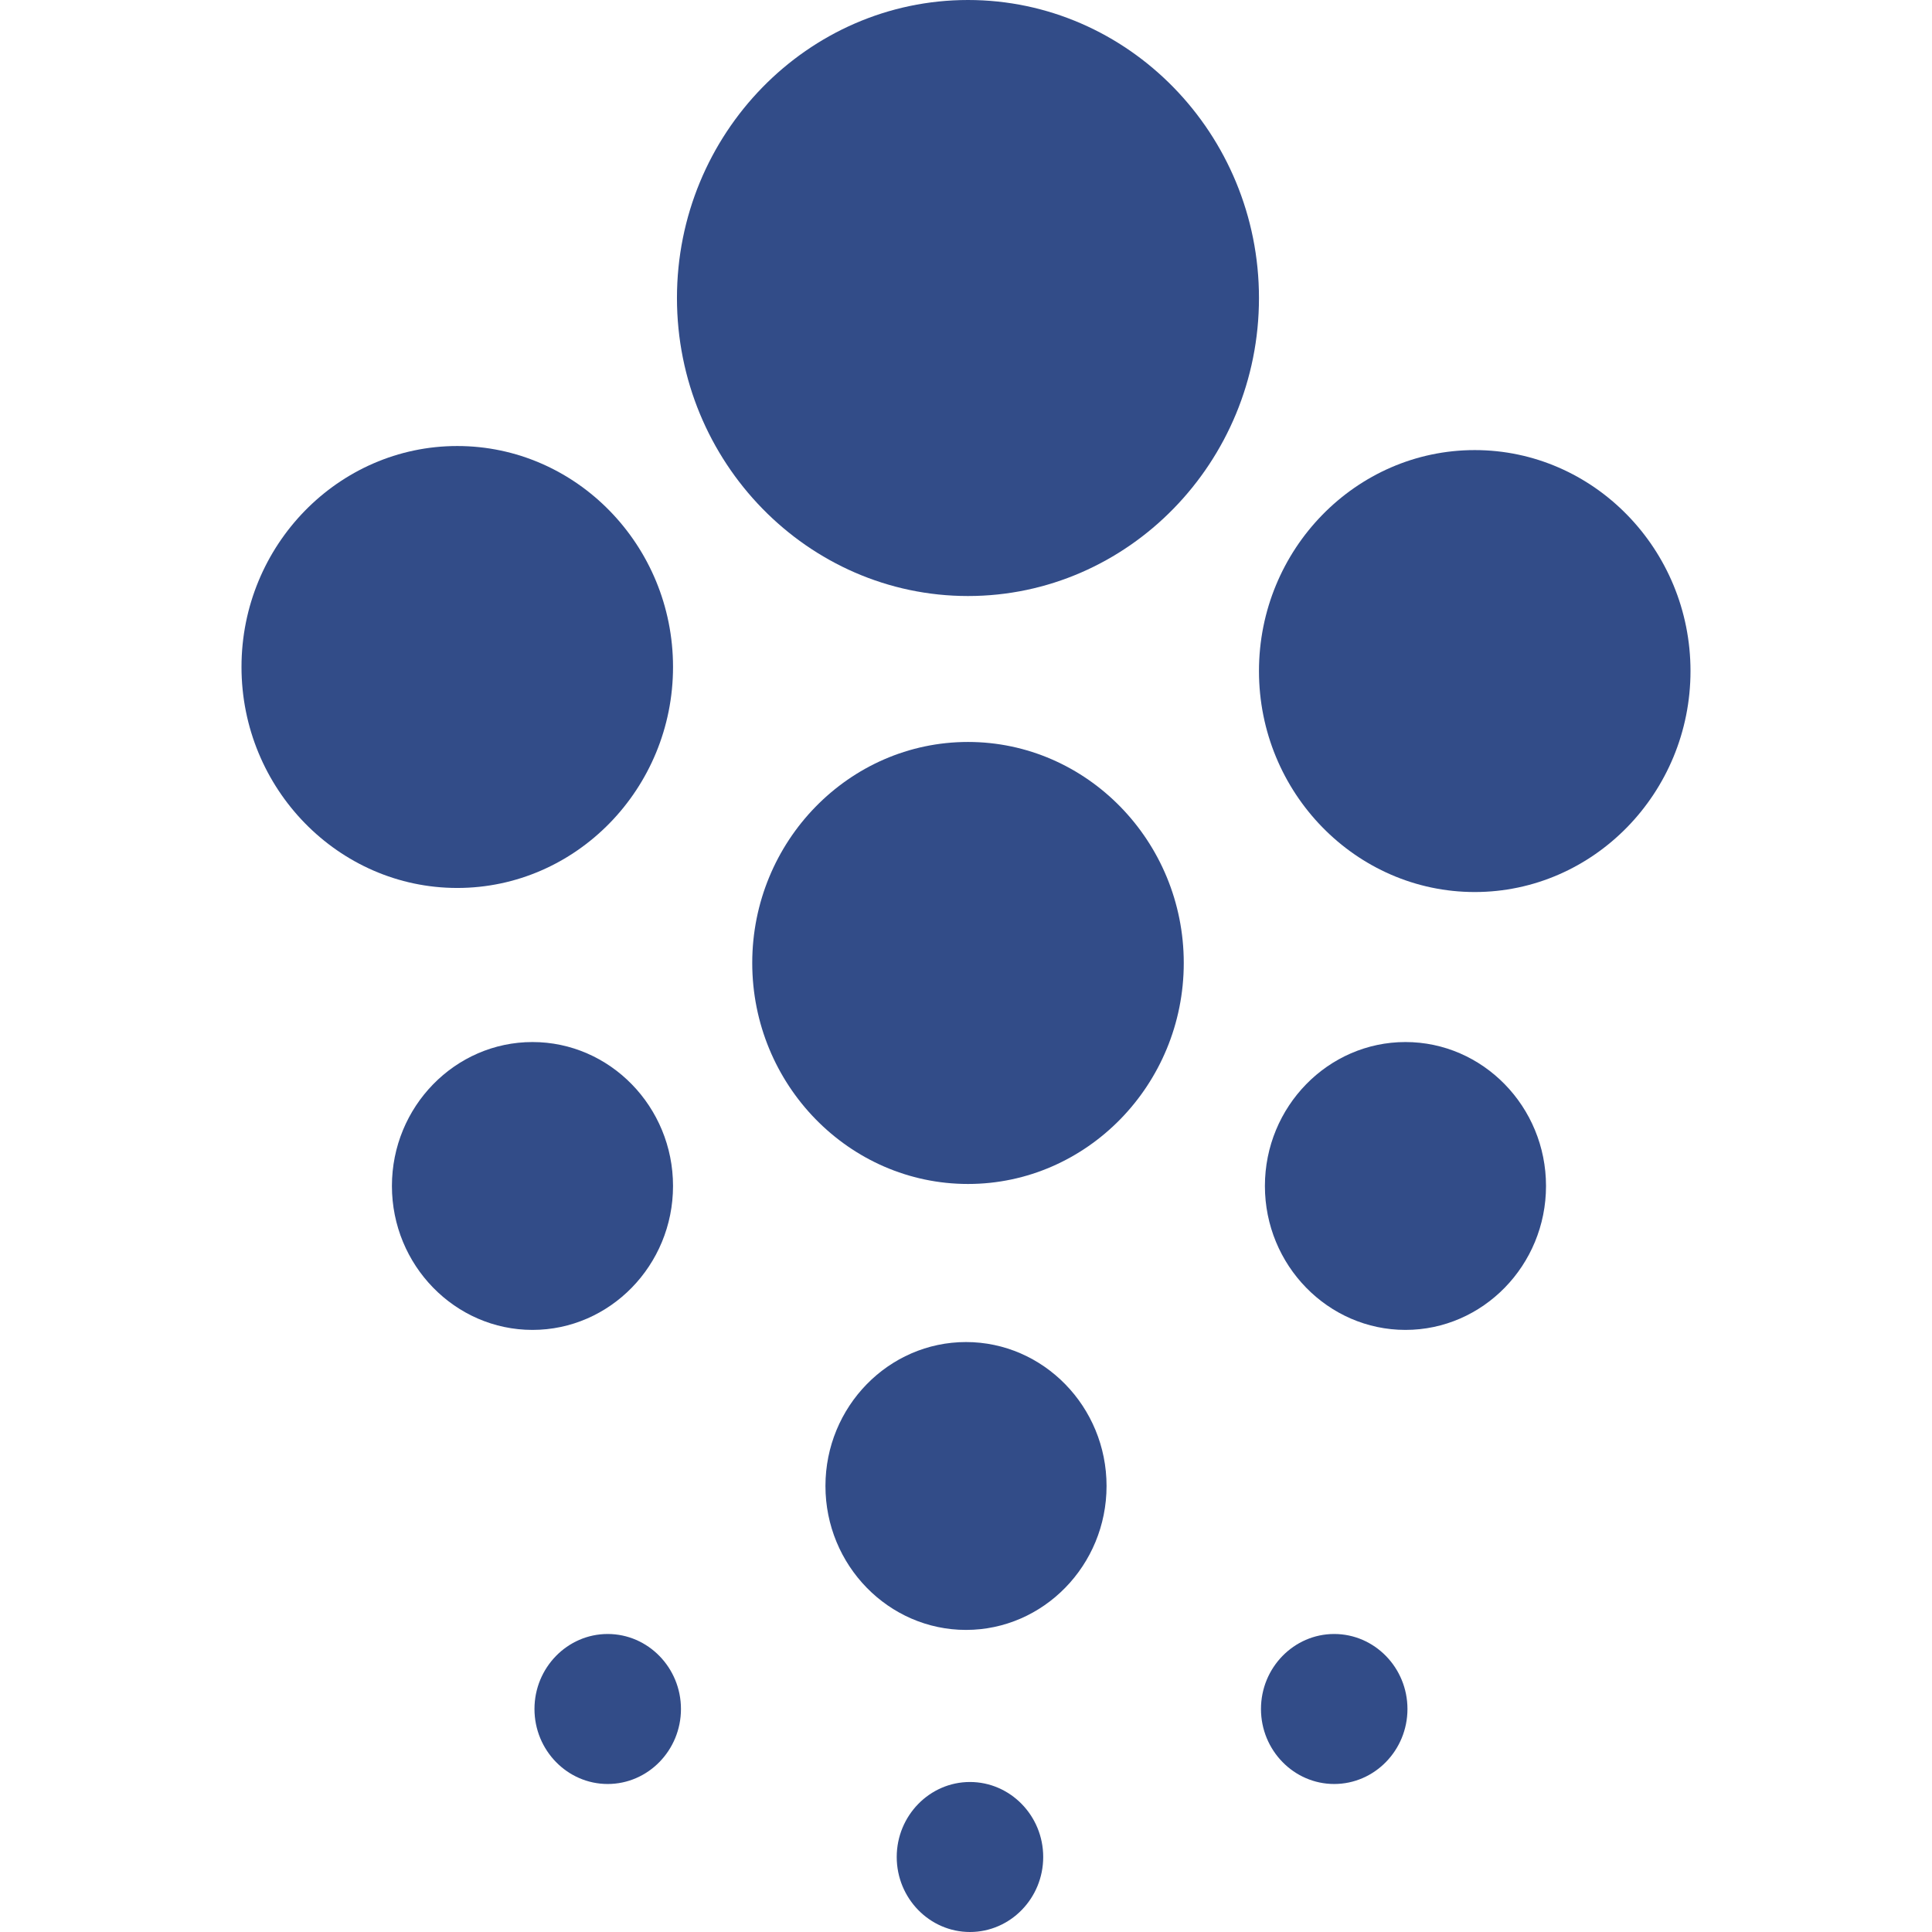
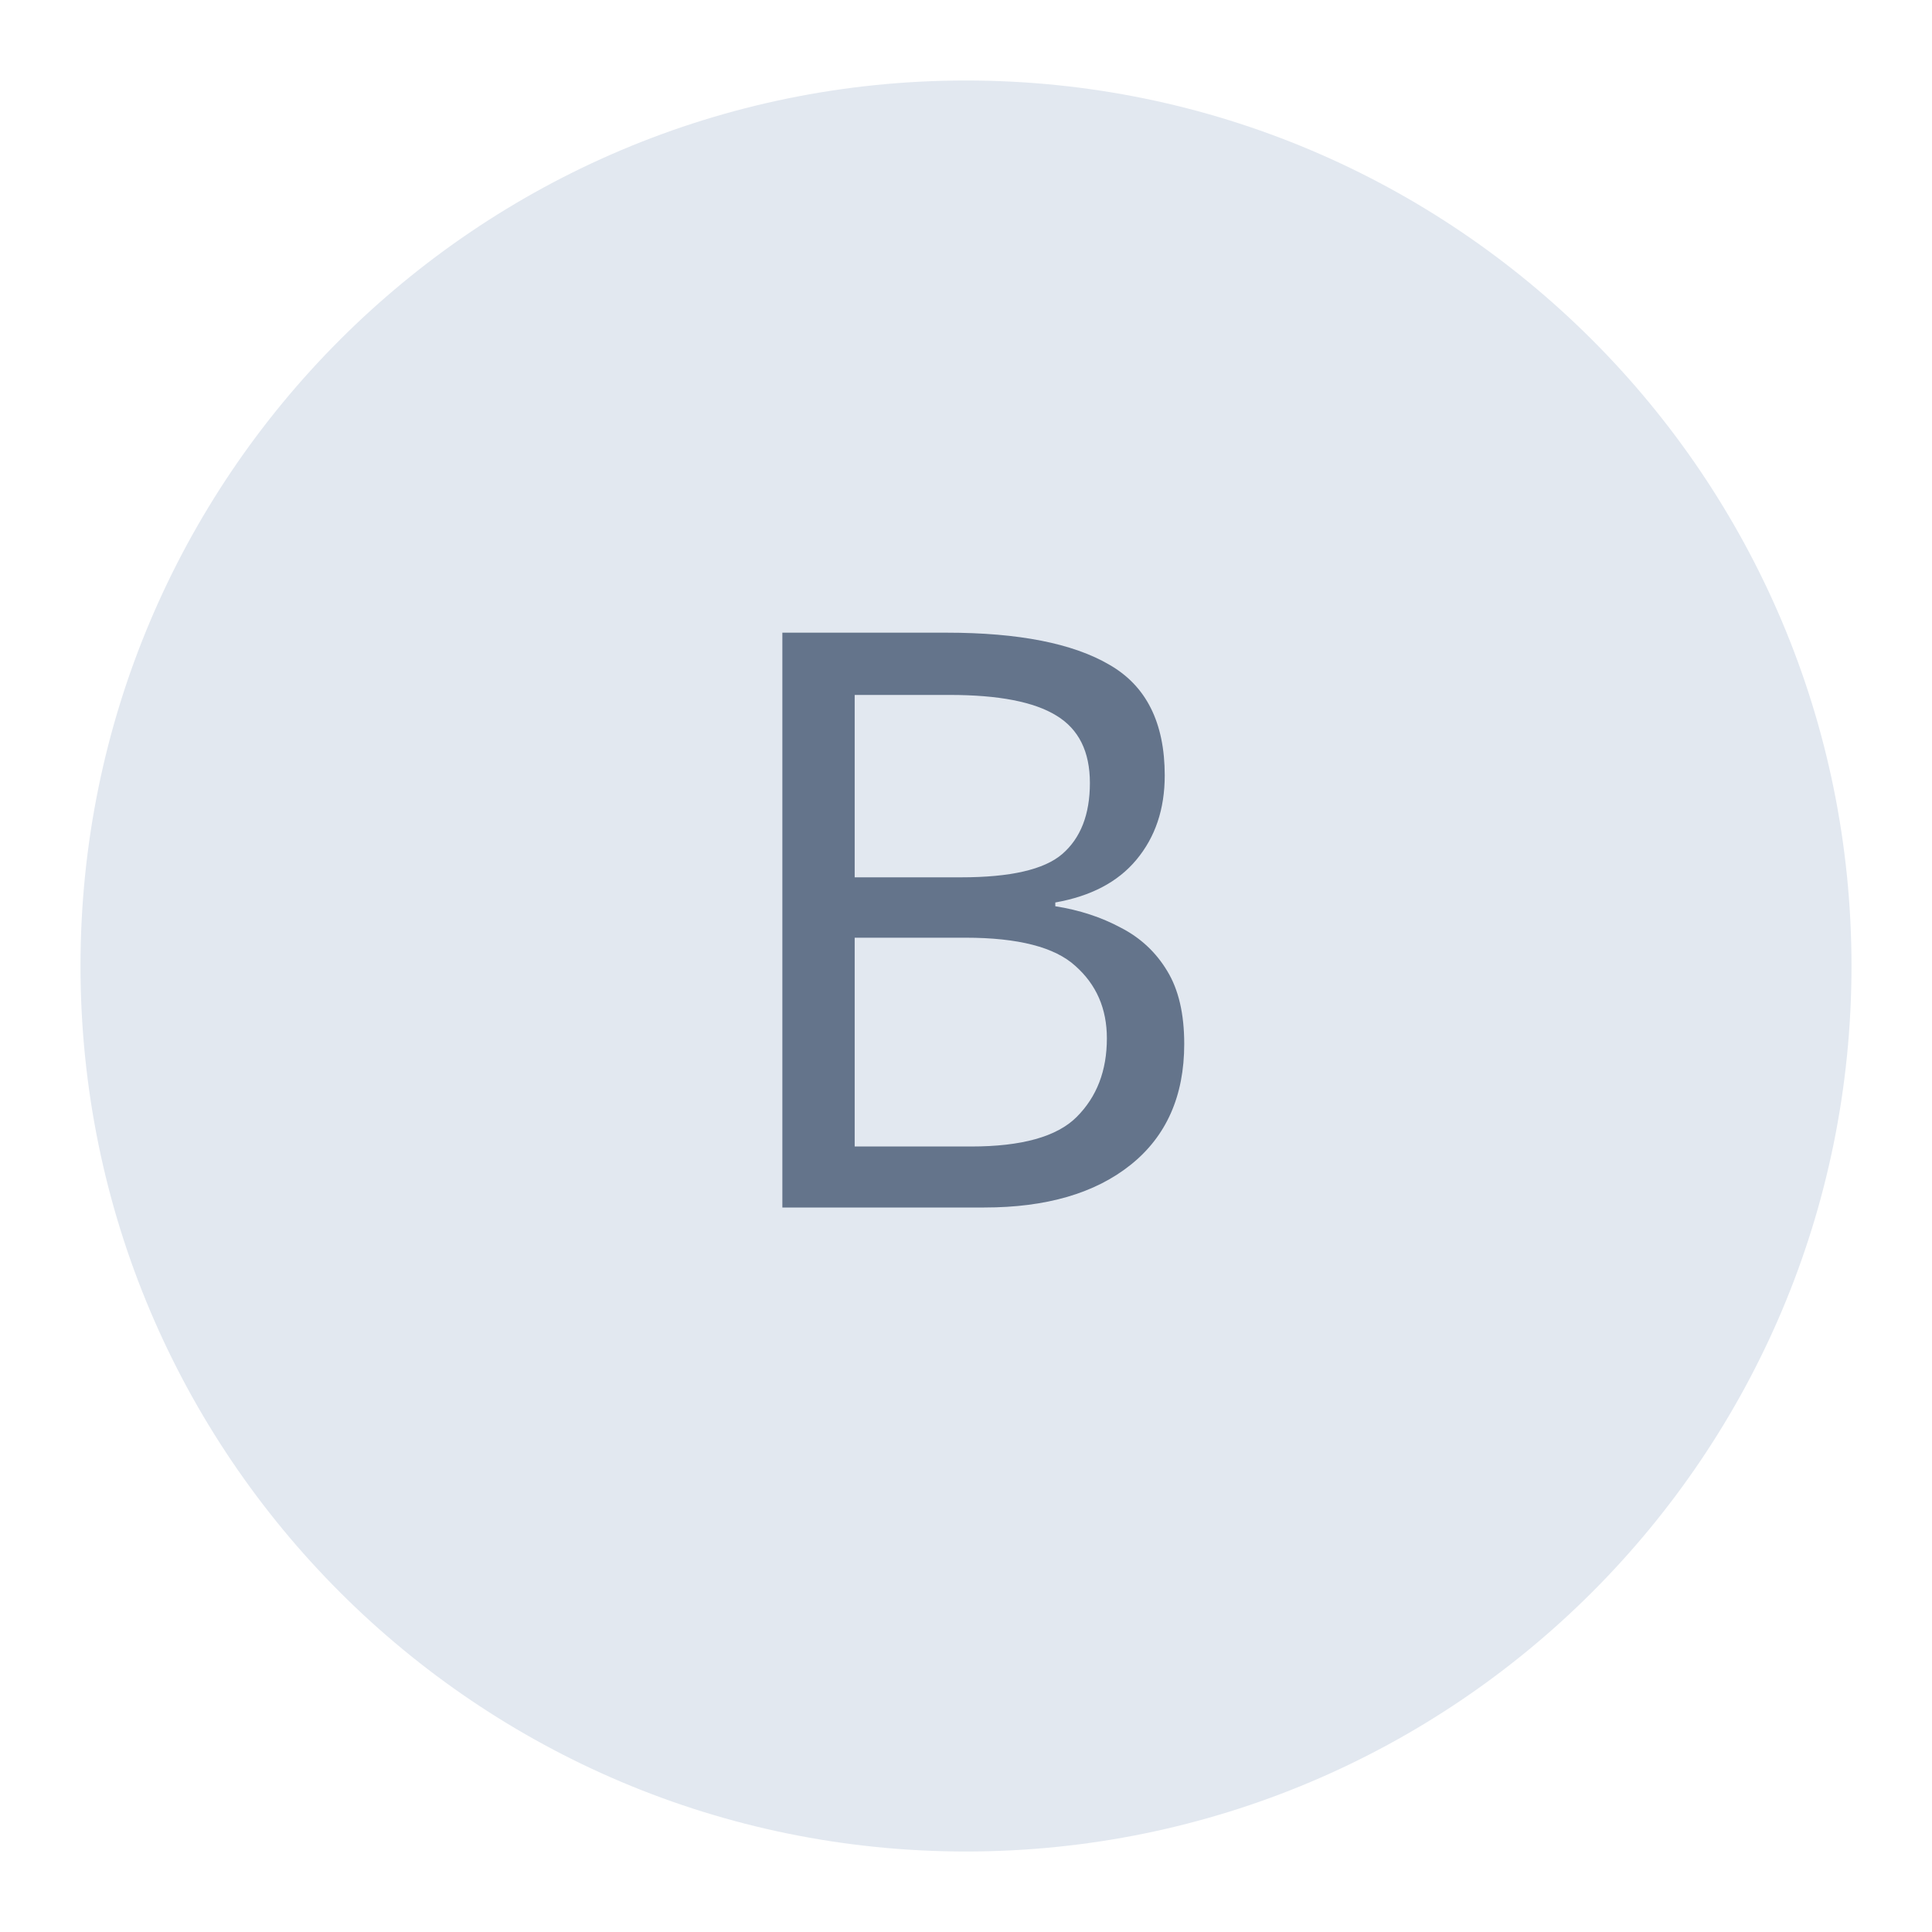
- <svg xmlns="http://www.w3.org/2000/svg" width="28" height="28" viewBox="0 0 28 28" fill="none">
-   <path d="M18.246 4.319C18.246 6.698 16.352 8.638 14.029 8.638C11.706 8.638 9.811 6.698 9.811 4.319C9.811 1.94 11.706 0 14.029 0C16.352 0 18.246 1.94 18.246 4.319Z" fill="#324C88" />
-   <path d="M9.754 9.666C9.754 11.43 8.349 12.869 6.627 12.869C4.905 12.869 3.5 11.43 3.5 9.666C3.5 7.902 4.905 6.464 6.627 6.464C8.349 6.464 9.754 7.902 9.754 9.666Z" fill="#324C88" />
-   <path d="M24.5 9.725C24.5 11.489 23.095 12.928 21.373 12.928C19.651 12.928 18.246 11.489 18.246 9.725C18.246 7.961 19.651 6.523 21.373 6.523C23.095 6.523 24.5 7.961 24.5 9.725Z" fill="#324C88" />
-   <path d="M14.029 17.159C15.751 17.159 17.156 15.72 17.156 13.956C17.156 12.192 15.751 10.753 14.029 10.753C12.306 10.753 10.902 12.192 10.902 13.956C10.902 15.72 12.306 17.159 14.029 17.159Z" fill="#324C88" />
-   <path d="M7.717 19.274C8.839 19.274 9.754 18.337 9.754 17.188C9.754 16.039 8.839 15.102 7.717 15.102C6.595 15.102 5.68 16.039 5.68 17.188C5.68 18.337 6.595 19.274 7.717 19.274Z" fill="#324C88" />
-   <path d="M22.406 17.188C22.406 18.337 21.491 19.274 20.369 19.274C19.247 19.274 18.332 18.337 18.332 17.188C18.332 16.039 19.247 15.102 20.369 15.102C21.491 15.102 22.406 16.039 22.406 17.188Z" fill="#324C88" />
-   <path d="M14 23.622C15.122 23.622 16.037 22.685 16.037 21.536C16.037 20.387 15.122 19.45 14 19.45C12.878 19.45 11.963 20.387 11.963 21.536C11.963 22.685 12.878 23.622 14 23.622Z" fill="#324C88" />
-   <path d="M9.869 24.768C9.869 25.367 9.392 25.855 8.807 25.855C8.223 25.855 7.746 25.367 7.746 24.768C7.746 24.169 8.223 23.681 8.807 23.681C9.392 23.681 9.869 24.169 9.869 24.768Z" fill="#324C88" />
-   <path d="M19.336 25.855C19.921 25.855 20.398 25.367 20.398 24.768C20.398 24.169 19.921 23.681 19.336 23.681C18.752 23.681 18.275 24.169 18.275 24.768C18.275 25.367 18.752 25.855 19.336 25.855Z" fill="#324C88" />
-   <path d="M15.119 26.913C15.119 27.512 14.642 28 14.057 28C13.473 28 12.996 27.512 12.996 26.913C12.996 26.314 13.473 25.826 14.057 25.826C14.642 25.826 15.119 26.314 15.119 26.913Z" fill="#324C88" />
+ <svg xmlns="http://www.w3.org/2000/svg" viewBox="0 0 48 48" width="48" height="48">
+   <circle cx="24" cy="24" r="22" fill="#e2e8f0" />
+   <text x="24" y="30" text-anchor="middle" font-size="20" font-family="sans-serif" fill="#64748b">B</text>
</svg>
